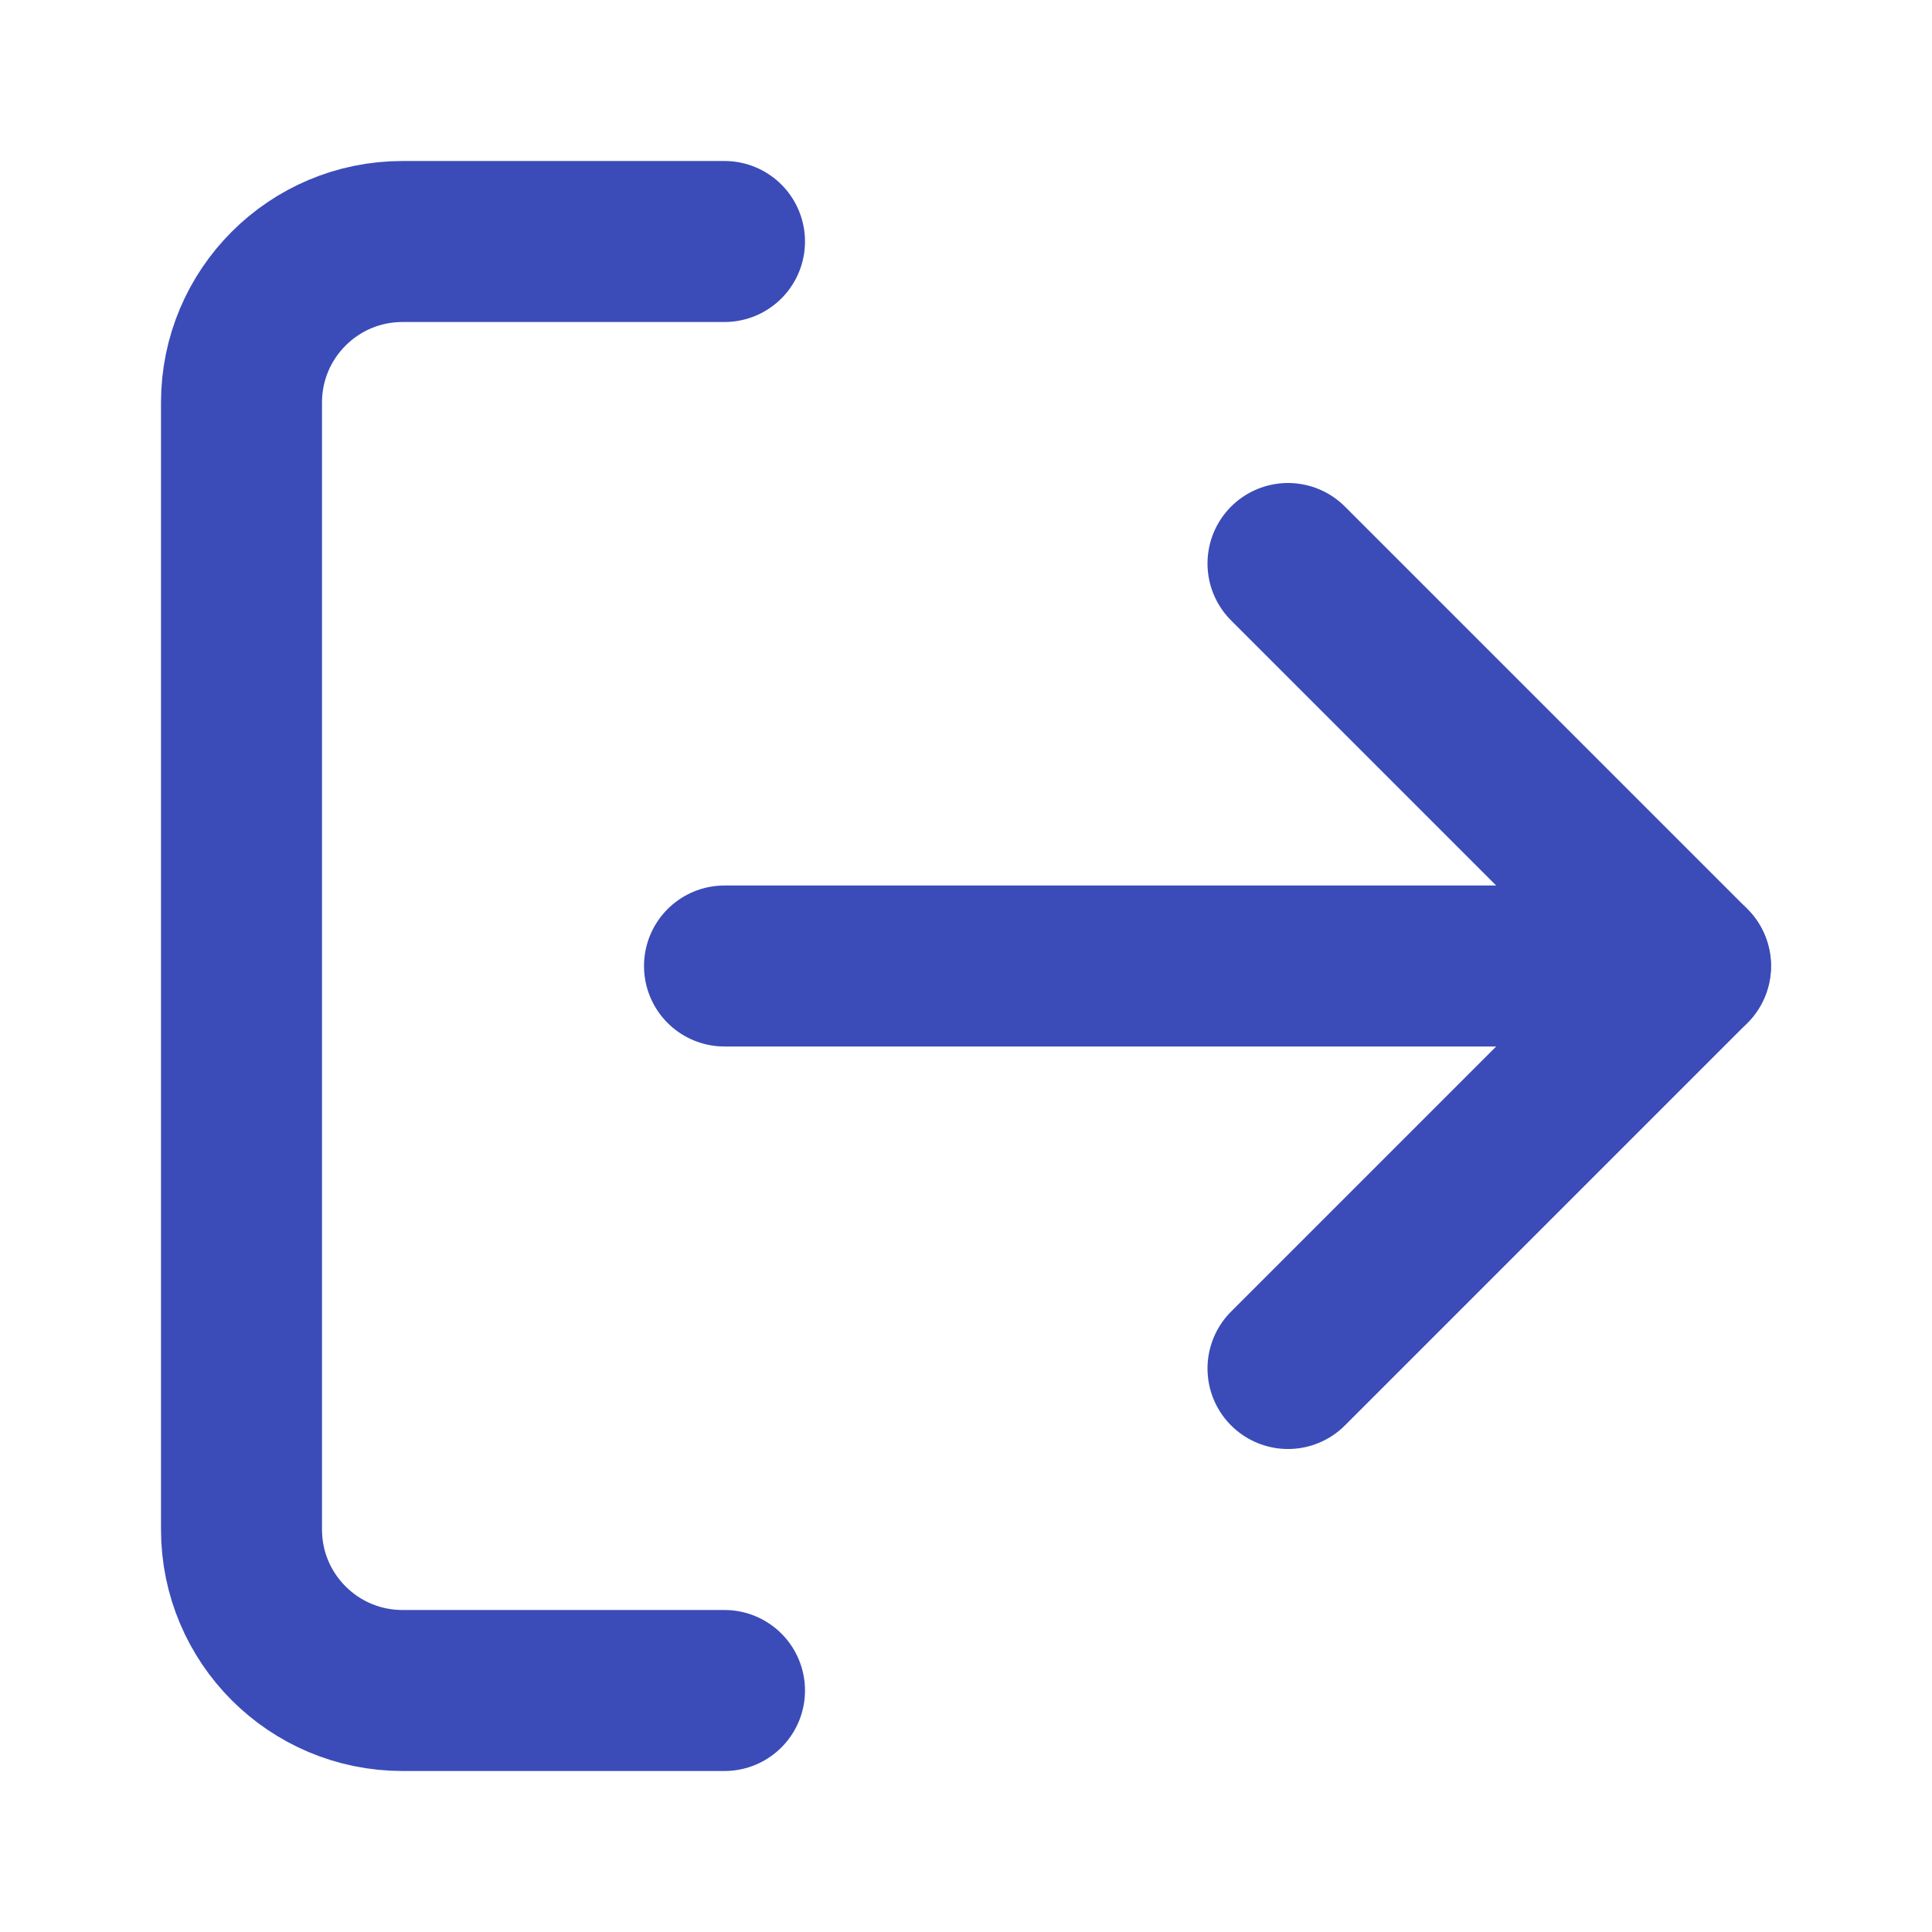
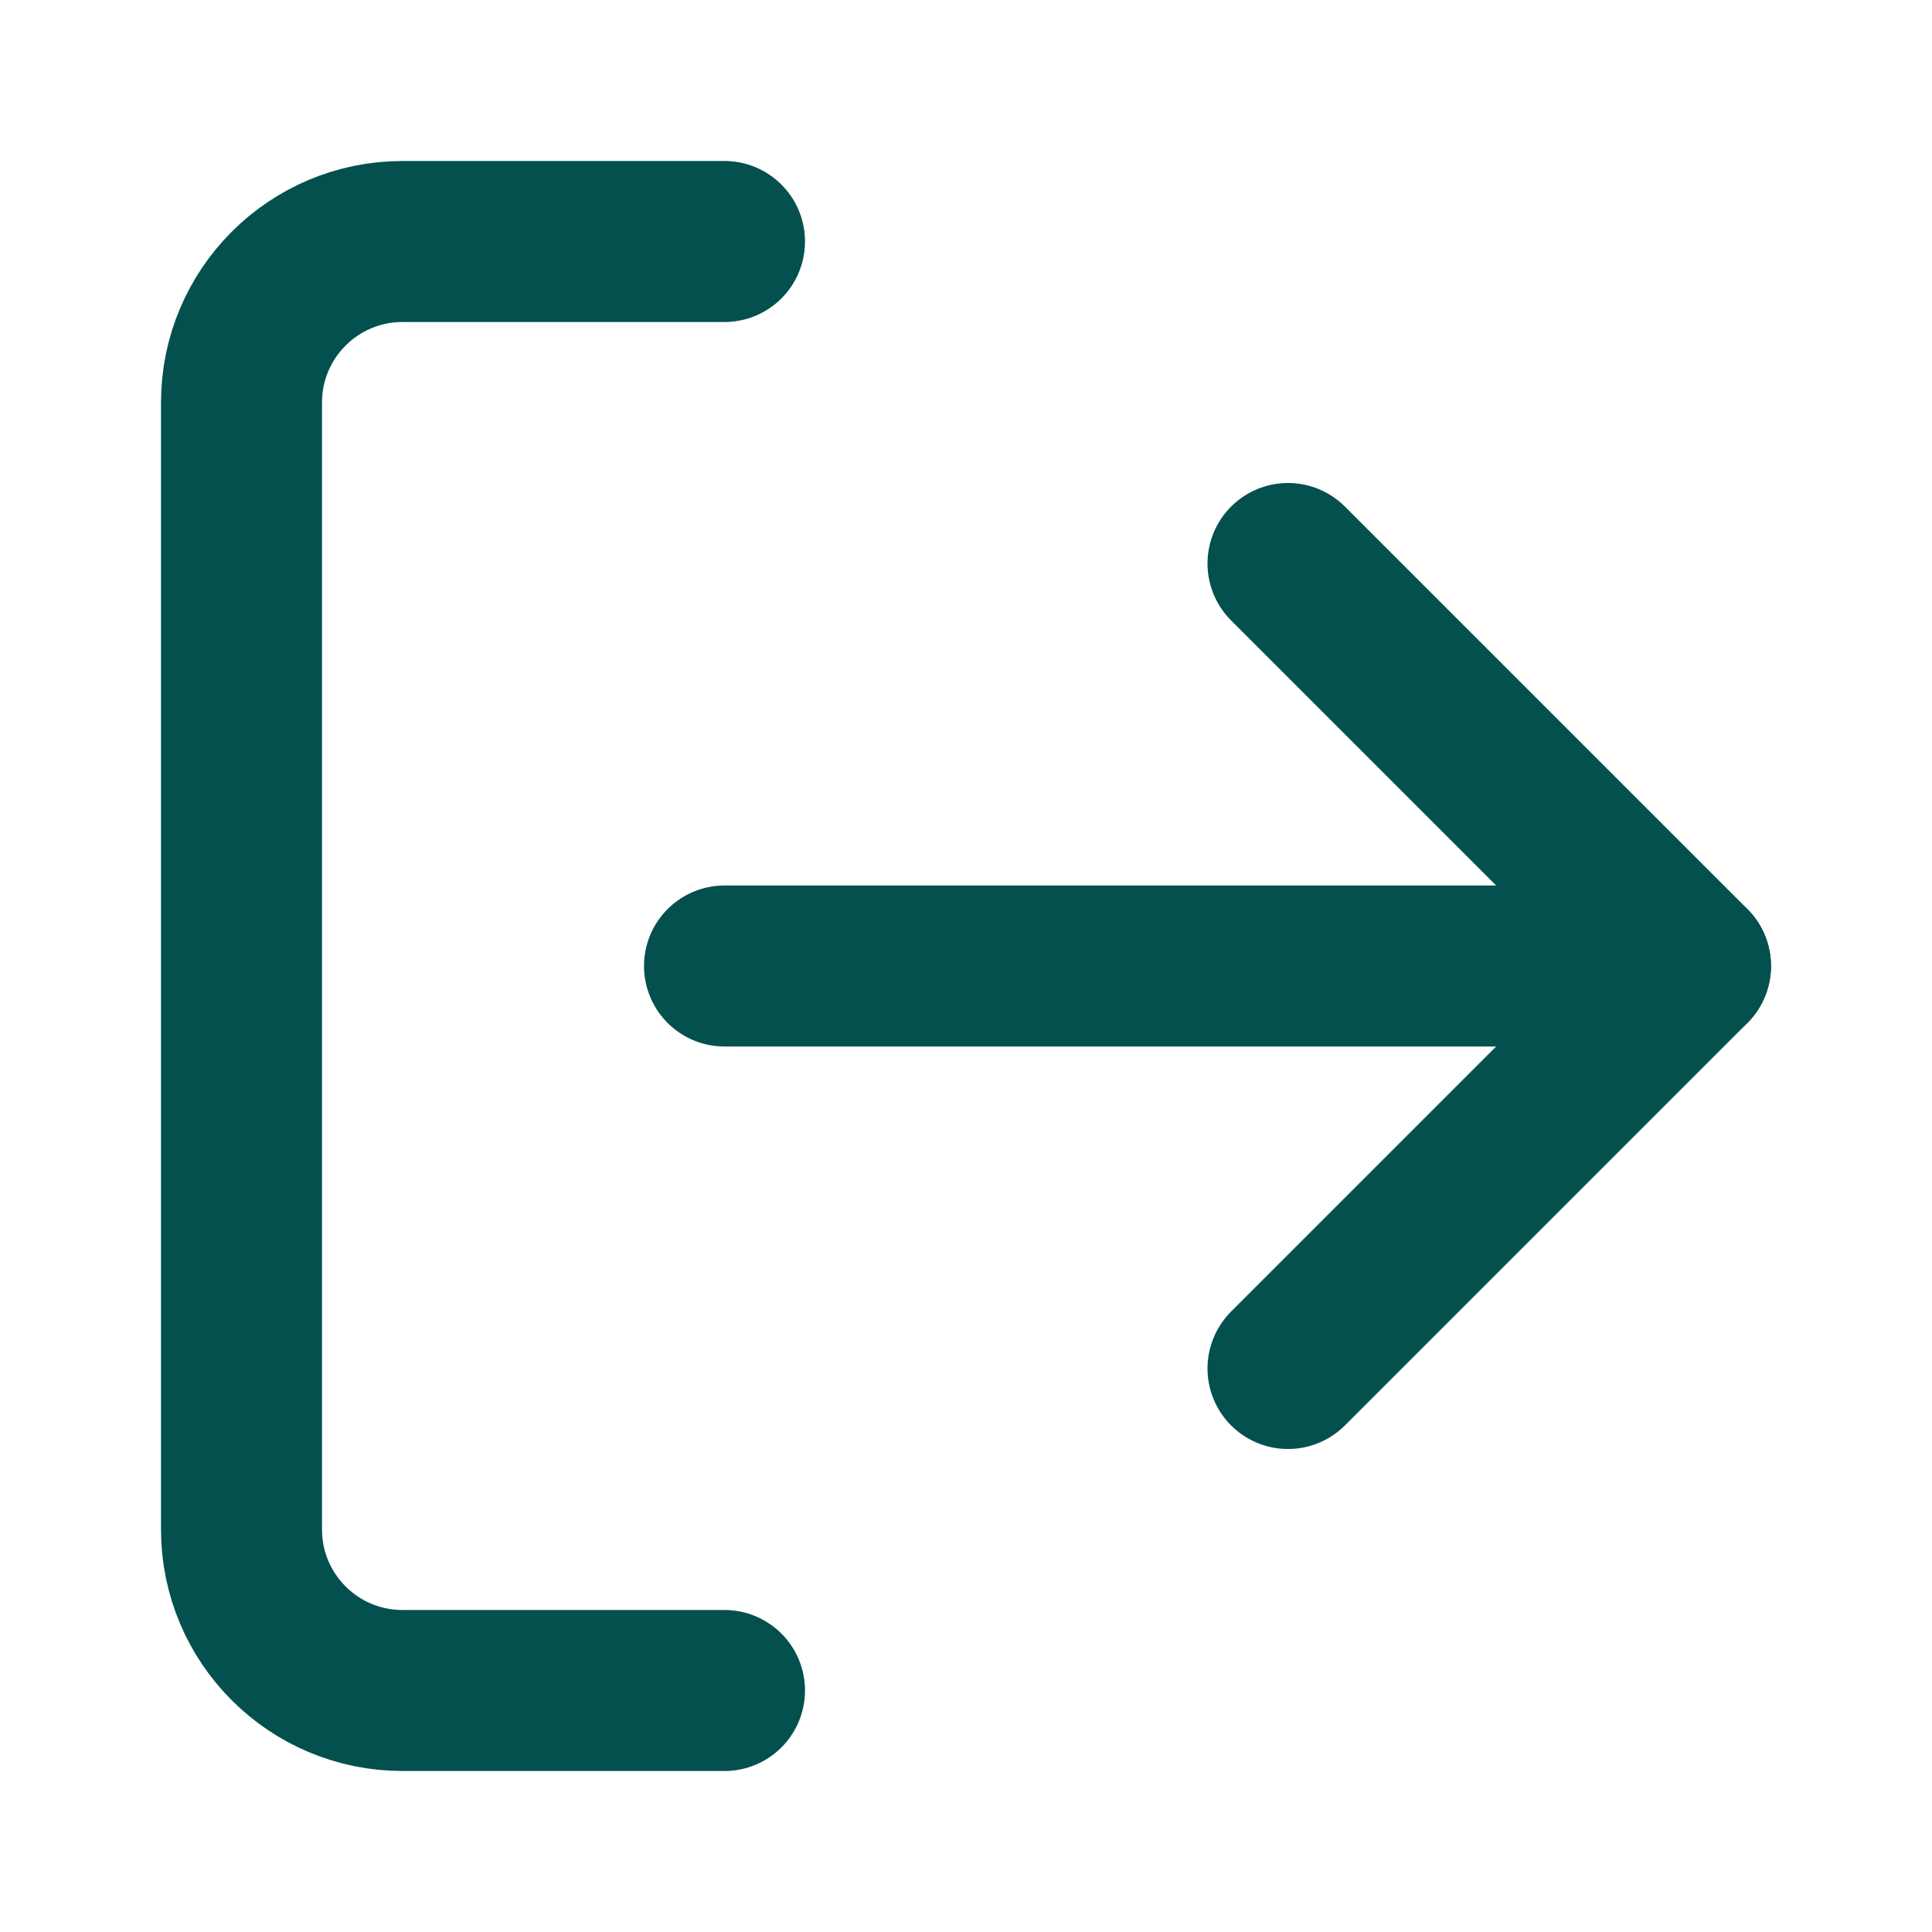
- <svg xmlns="http://www.w3.org/2000/svg" width="18" height="18" viewBox="0 0 24 24" fill="none" stroke="#3B4CB8" stroke-width="2" stroke-linecap="round" stroke-linejoin="round">
+ <svg xmlns="http://www.w3.org/2000/svg" width="18" height="18" viewBox="0 0 24 24" fill="none" stroke="#04504e" stroke-width="2" stroke-linecap="round" stroke-linejoin="round">
  <path d="M9 21H5a2 2 0 0 1-2-2V5a2 2 0 0 1 2-2h4" />
  <polyline points="16 17 21 12 16 7" />
  <line x1="21" y1="12" x2="9" y2="12" />
</svg>
